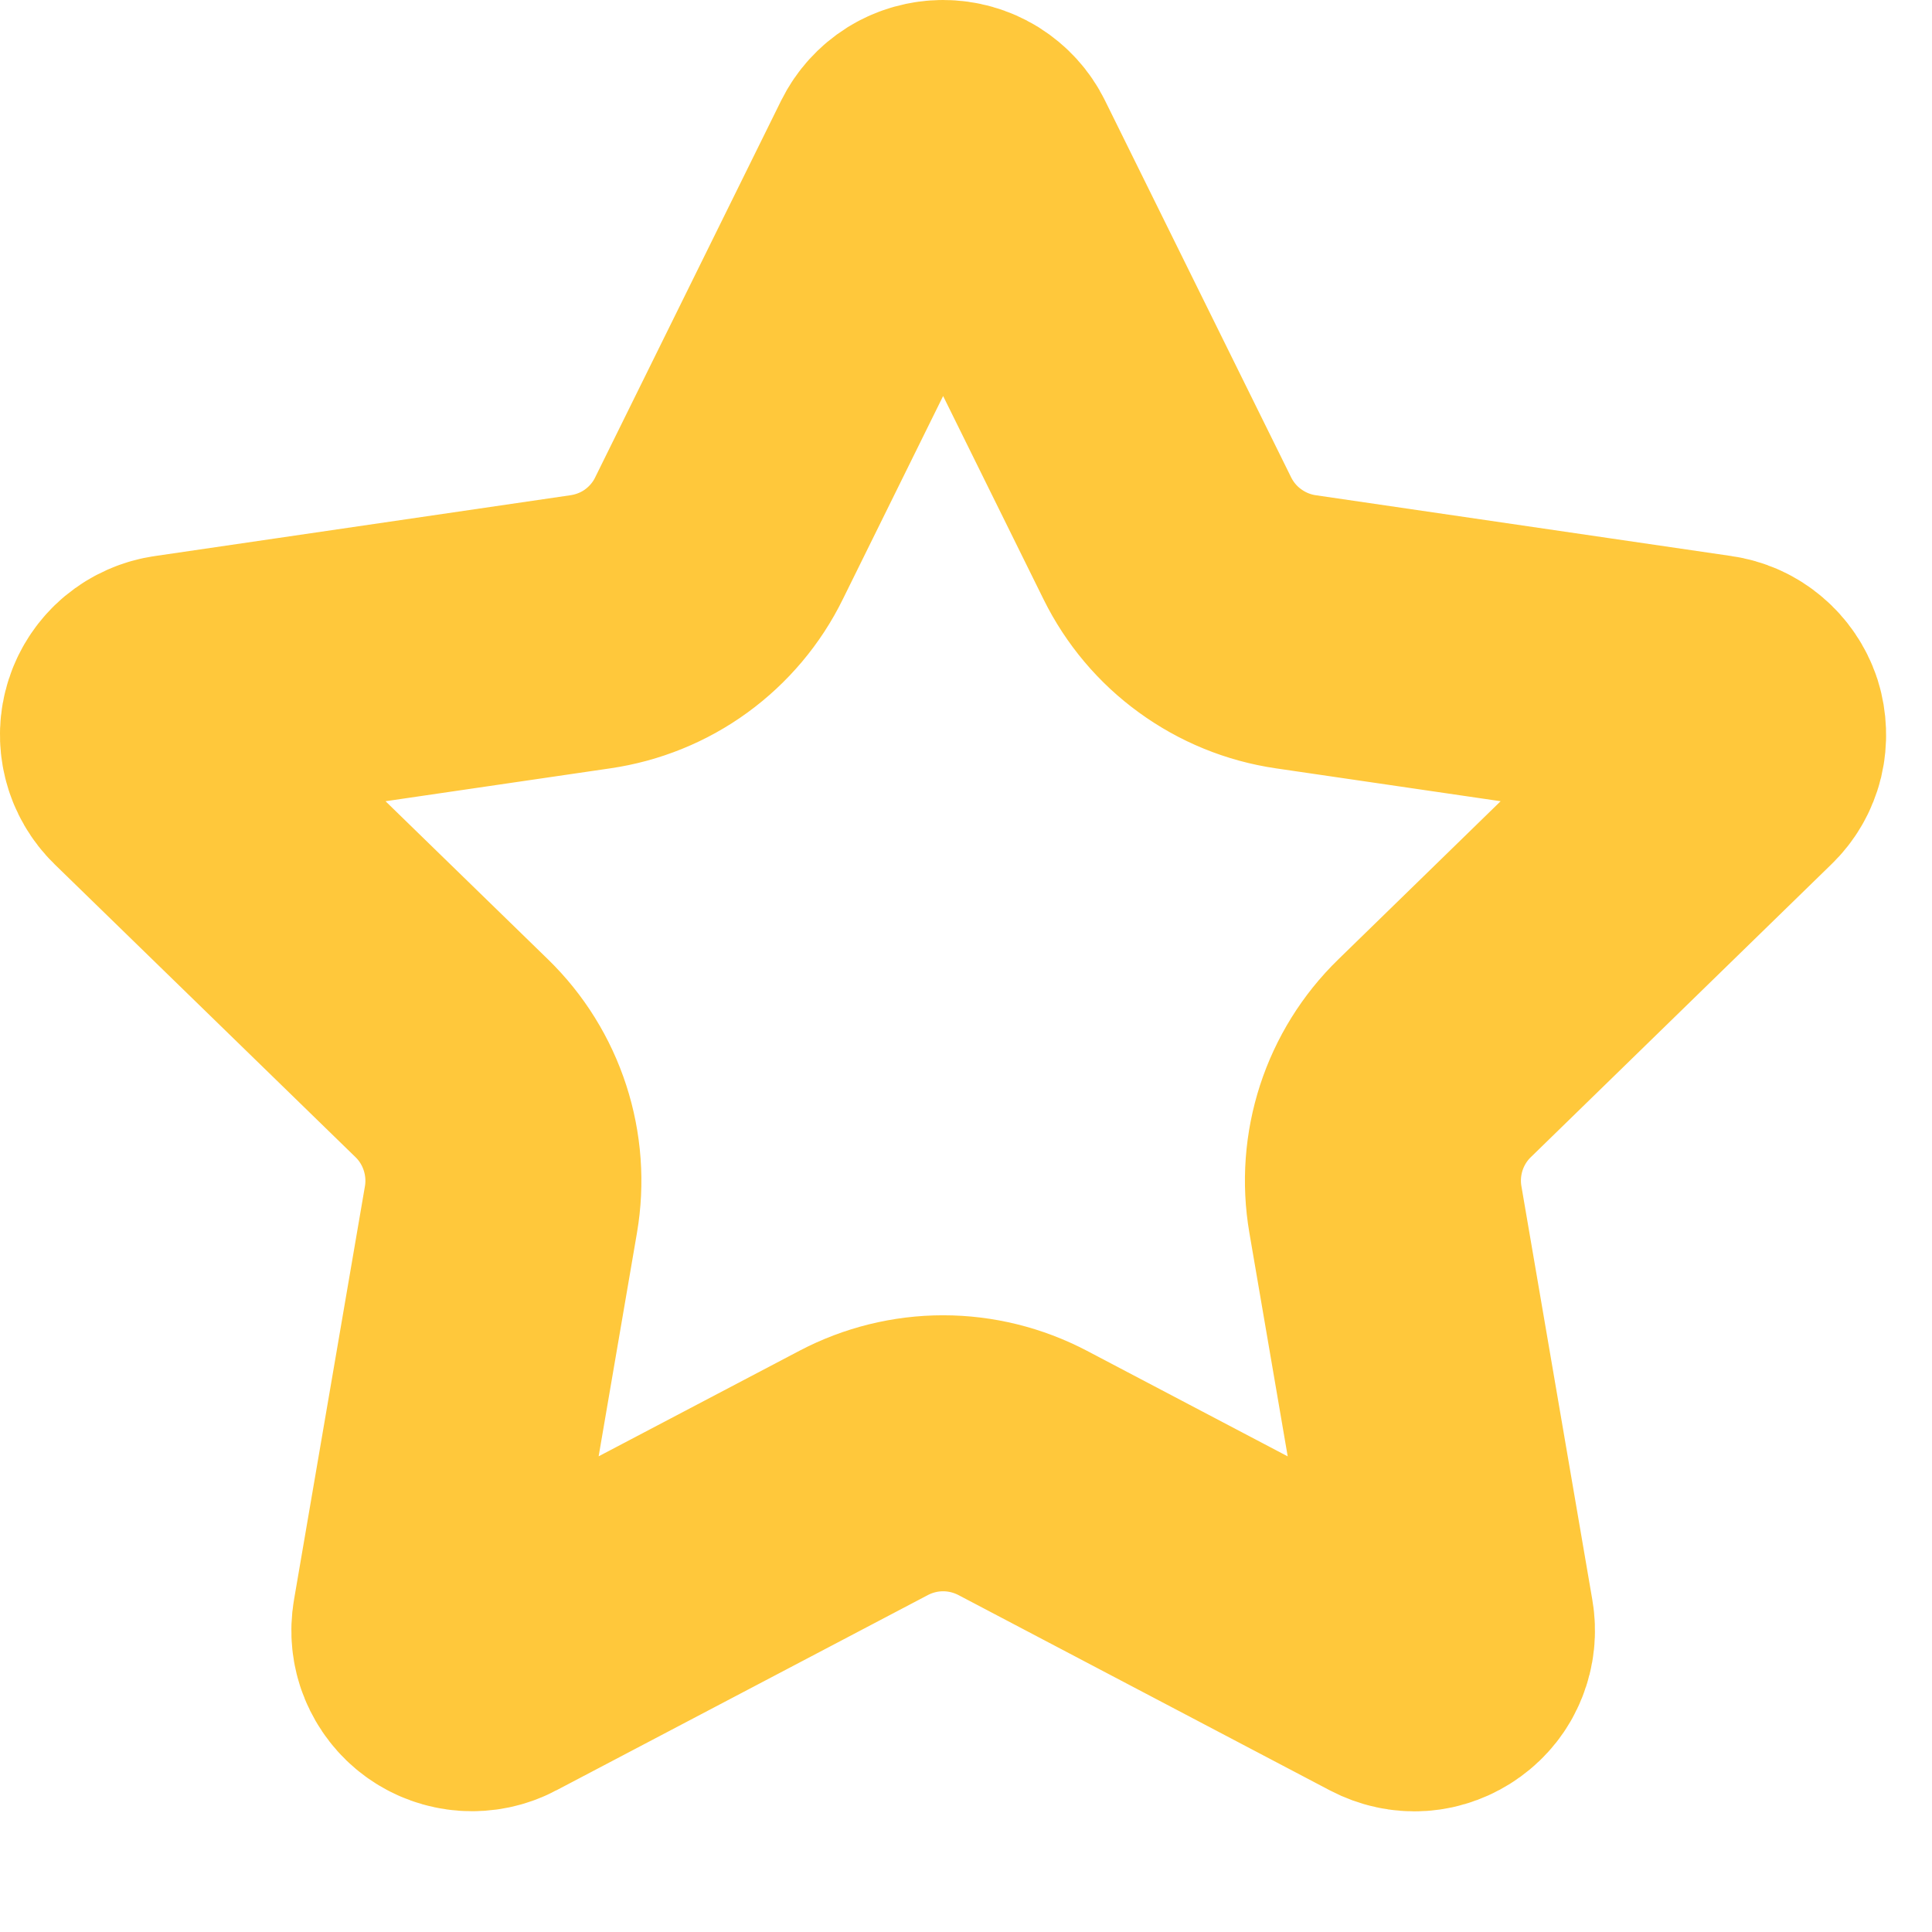
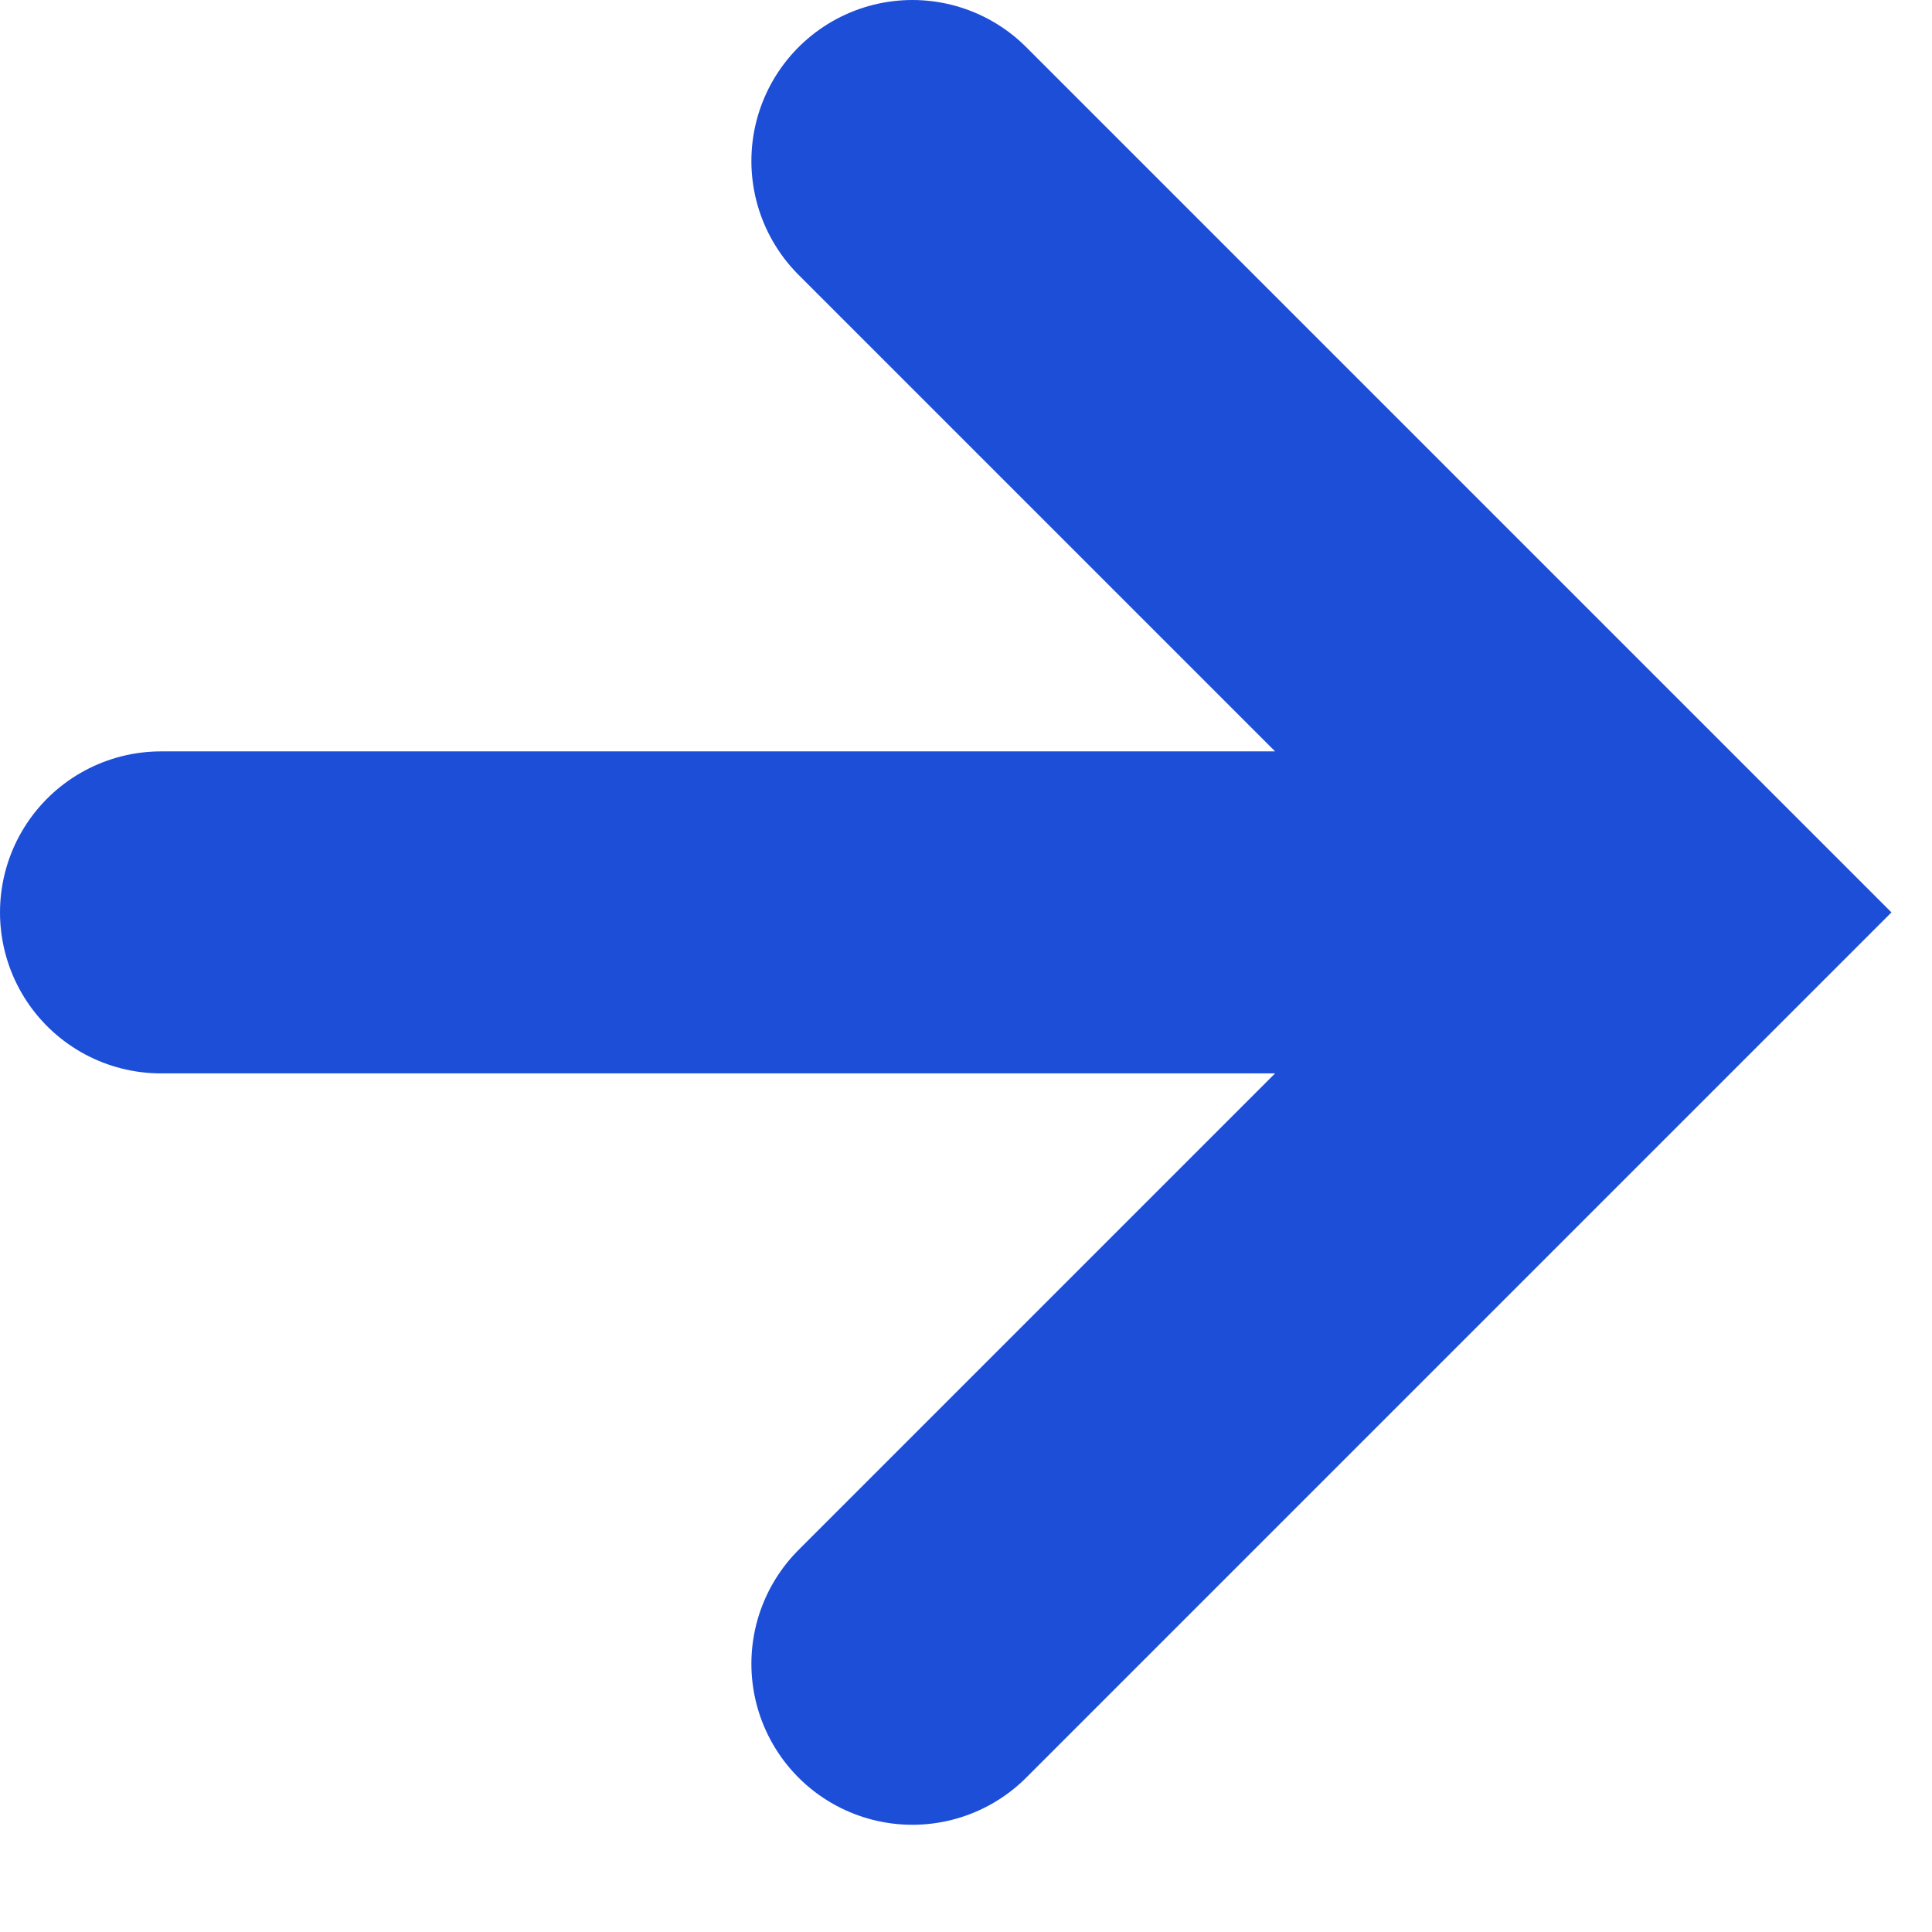
- <svg xmlns="http://www.w3.org/2000/svg" width="14" height="14" viewBox="0 0 14 14" fill="none">
-   <path d="M6.671 1.046C6.622 1.077 6.583 1.12 6.557 1.172L5.21 3.901C5.122 4.081 4.99 4.237 4.828 4.355C4.666 4.473 4.477 4.549 4.279 4.578L1.266 5.019C1.209 5.027 1.155 5.051 1.11 5.088C1.066 5.125 1.033 5.174 1.015 5.229C0.997 5.284 0.995 5.343 1.009 5.399C1.023 5.456 1.053 5.507 1.094 5.547L3.274 7.669C3.418 7.809 3.525 7.982 3.587 8.173C3.649 8.364 3.664 8.567 3.63 8.765L3.116 11.762C3.106 11.819 3.112 11.878 3.134 11.932C3.156 11.985 3.192 12.032 3.239 12.066C3.286 12.1 3.341 12.12 3.399 12.124C3.457 12.128 3.514 12.116 3.565 12.089L6.259 10.673C6.436 10.58 6.634 10.531 6.834 10.531C7.035 10.531 7.232 10.58 7.41 10.673L10.103 12.089C10.155 12.116 10.212 12.129 10.27 12.125C10.328 12.121 10.383 12.1 10.43 12.066C10.477 12.032 10.514 11.986 10.535 11.932C10.557 11.878 10.563 11.819 10.553 11.762L10.039 8.764C10.005 8.566 10.02 8.363 10.082 8.172C10.144 7.982 10.251 7.809 10.395 7.669L12.574 5.546C12.616 5.506 12.645 5.455 12.659 5.399C12.672 5.343 12.67 5.284 12.653 5.229C12.635 5.175 12.602 5.126 12.558 5.089C12.514 5.051 12.46 5.027 12.403 5.019L9.389 4.578C9.191 4.549 9.003 4.472 8.841 4.354C8.679 4.237 8.548 4.081 8.459 3.901L7.111 1.172C7.086 1.12 7.046 1.077 6.997 1.046C6.948 1.016 6.892 1 6.834 1C6.777 1 6.72 1.016 6.671 1.046Z" stroke="#FFC83B" stroke-width="2" stroke-linecap="round" />
+ <svg xmlns="http://www.w3.org/2000/svg" width="12" height="12" viewBox="0 0 12 12" fill="none">
+   <path d="M1 5.667H10.334M5.667 10.334L10.334 5.667L5.667 1" stroke="#1D4ED8" stroke-width="2" stroke-linecap="round" />
</svg>
